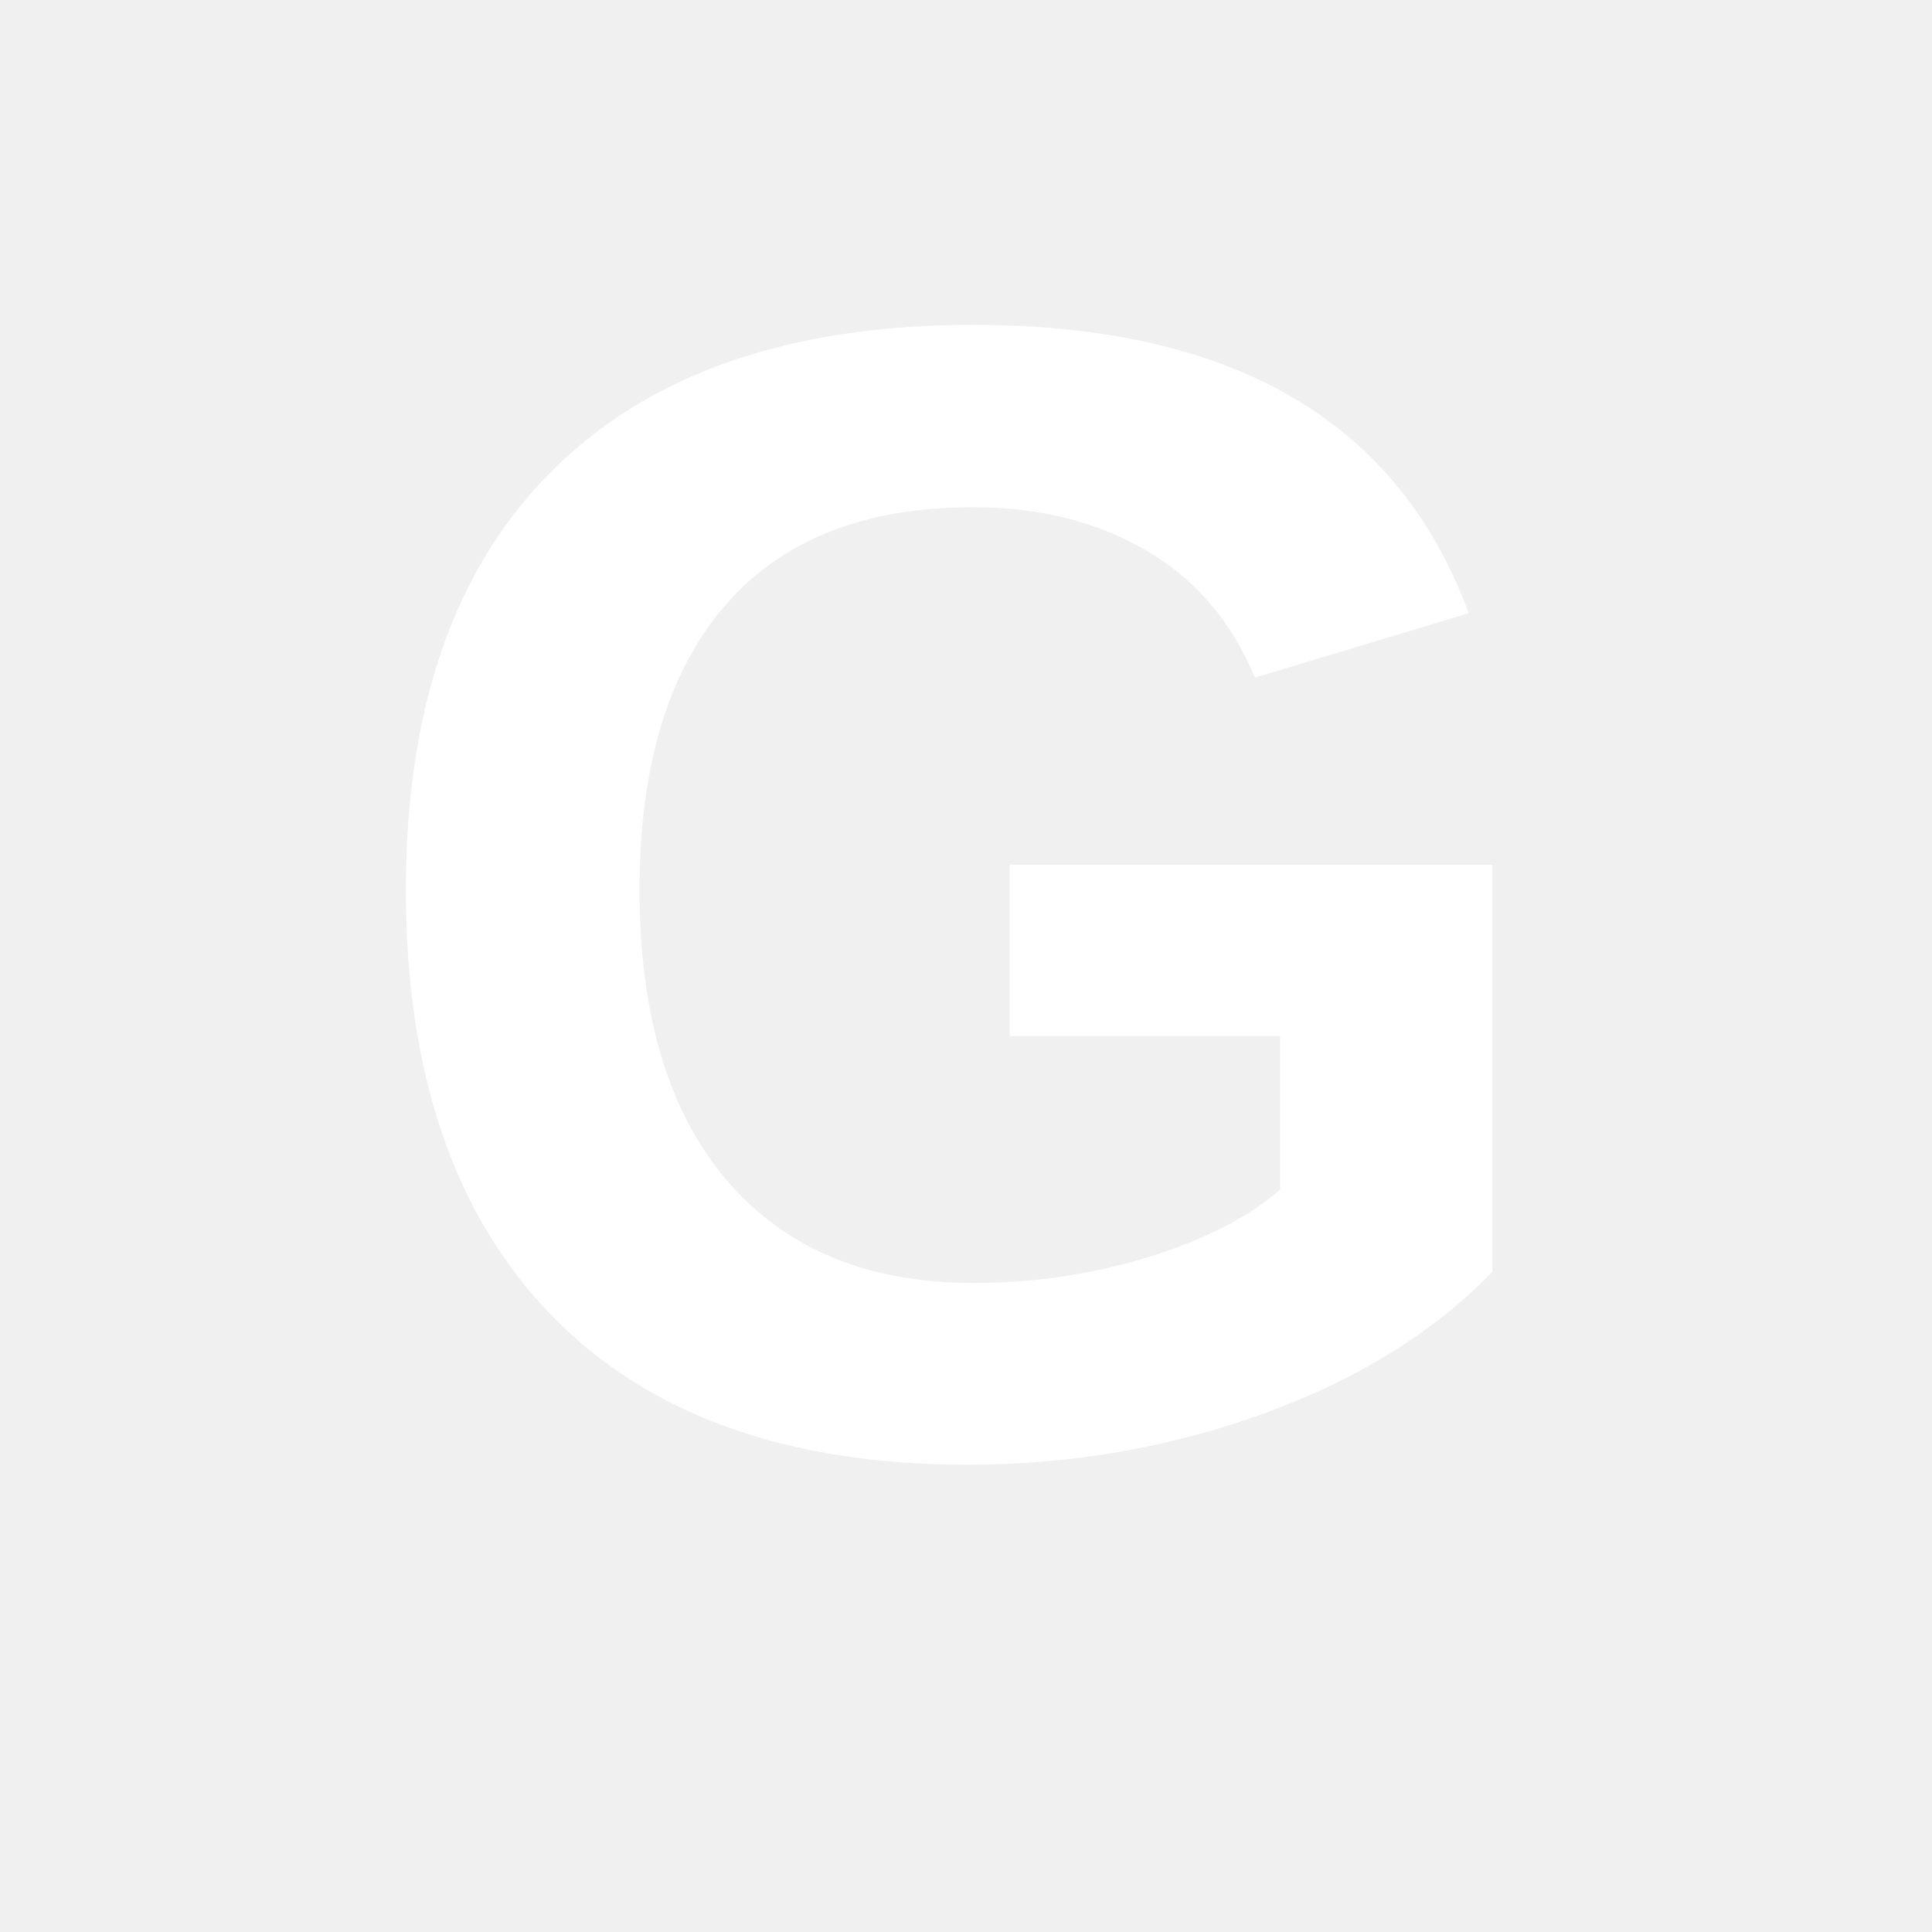
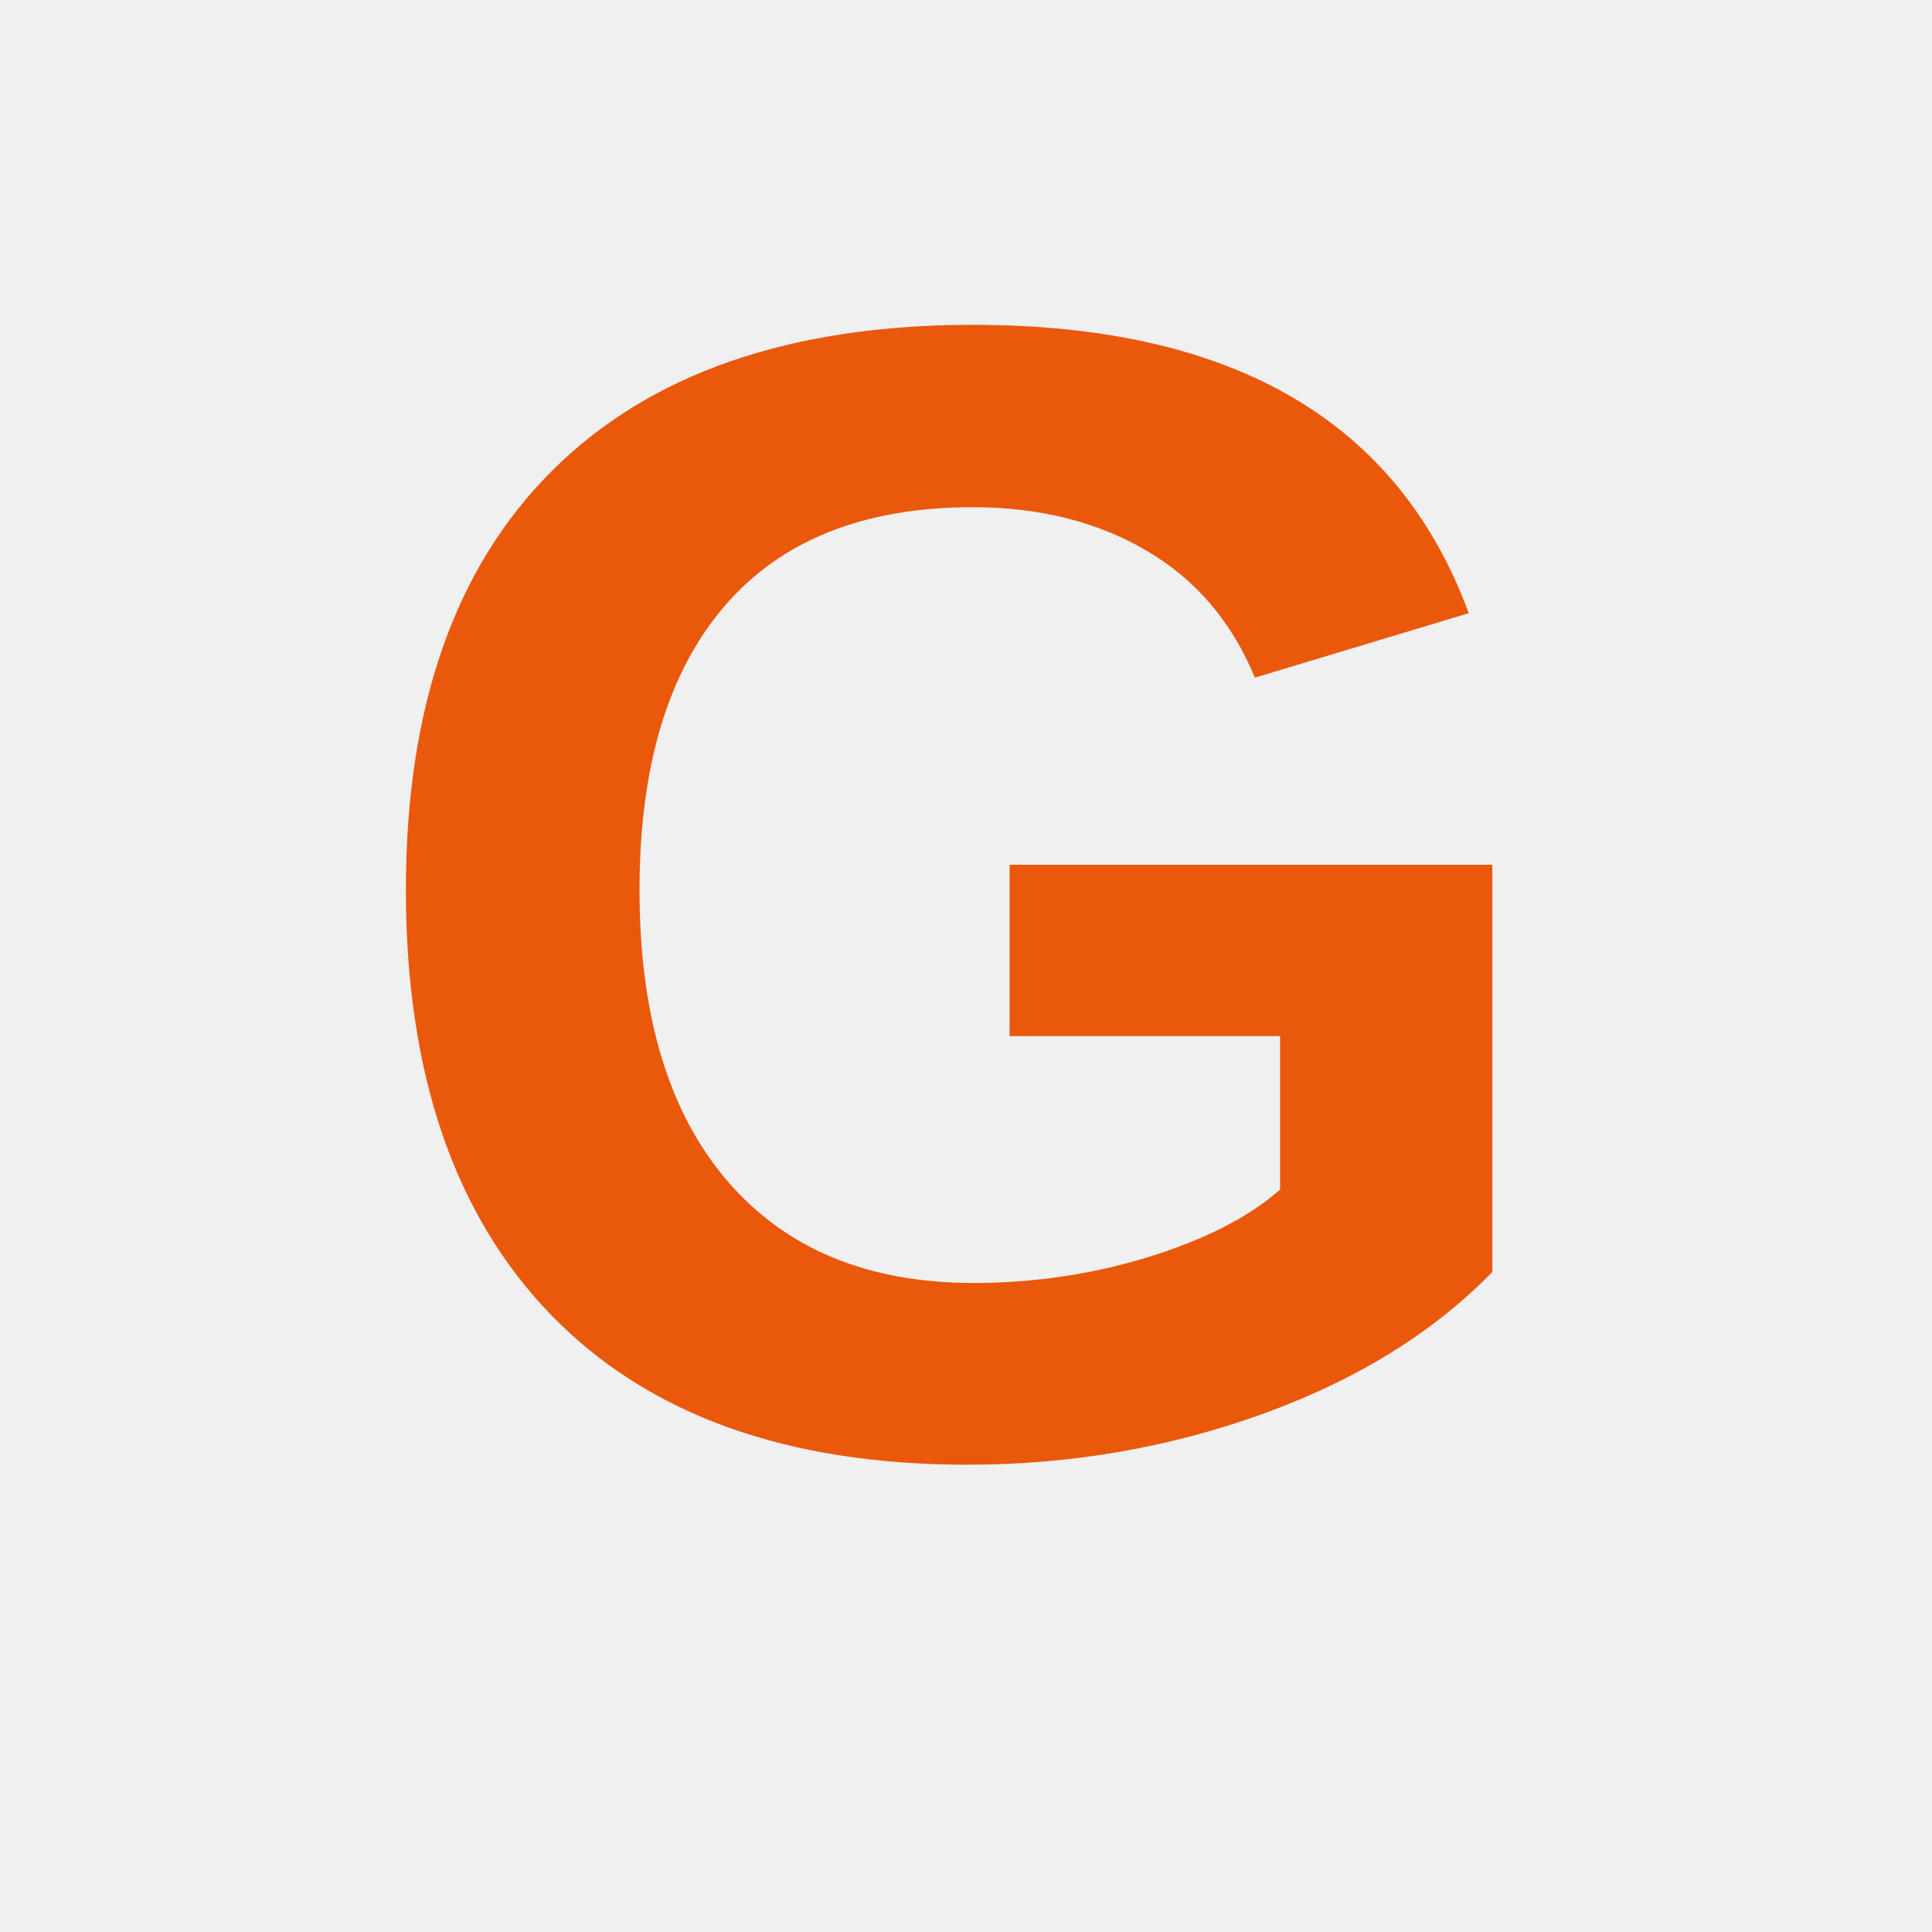
<svg xmlns="http://www.w3.org/2000/svg" width="96" height="96" viewBox="0 0 96 96" fill="none">
-   <text x="48" y="72" font-family="Arial Black, Arial, sans-serif" font-size="80" font-weight="900" fill="white" text-anchor="middle">G</text>
+   <text x="48" y="72" font-family="Arial Black, Arial, sans-serif" font-size="80" font-weight="900" fill="#ea580c" text-anchor="middle">G</text>
</svg>
